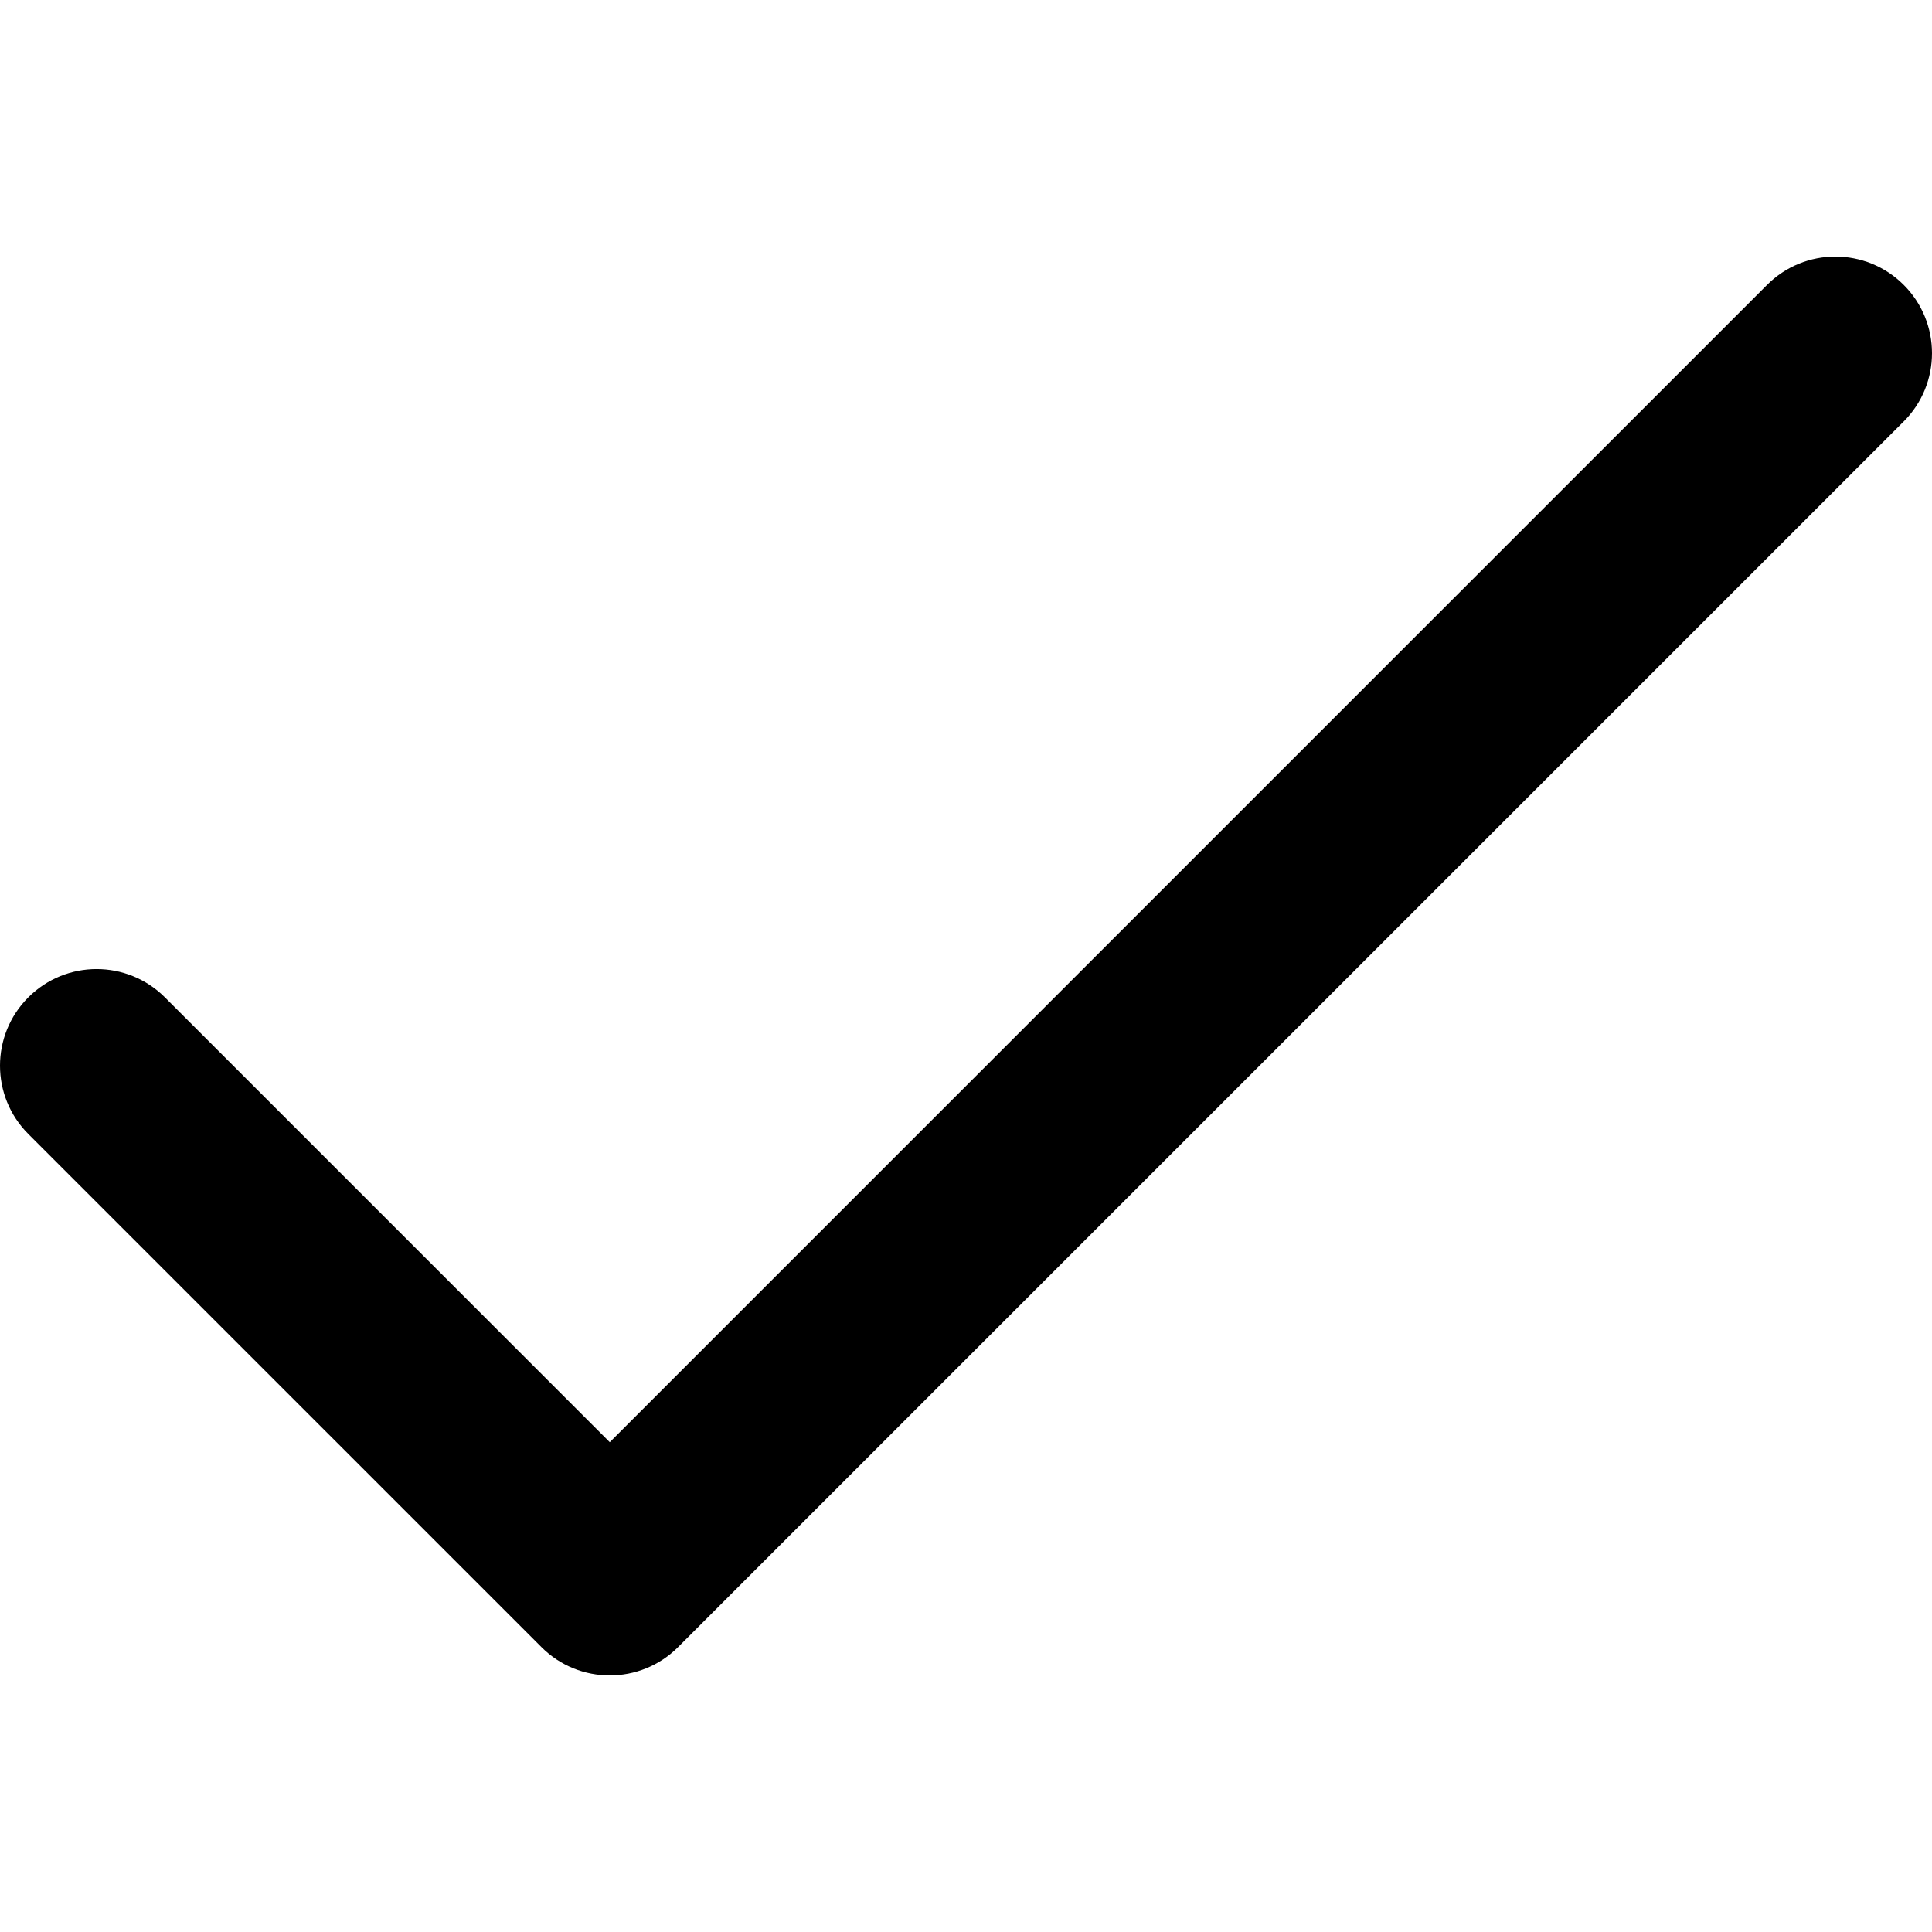
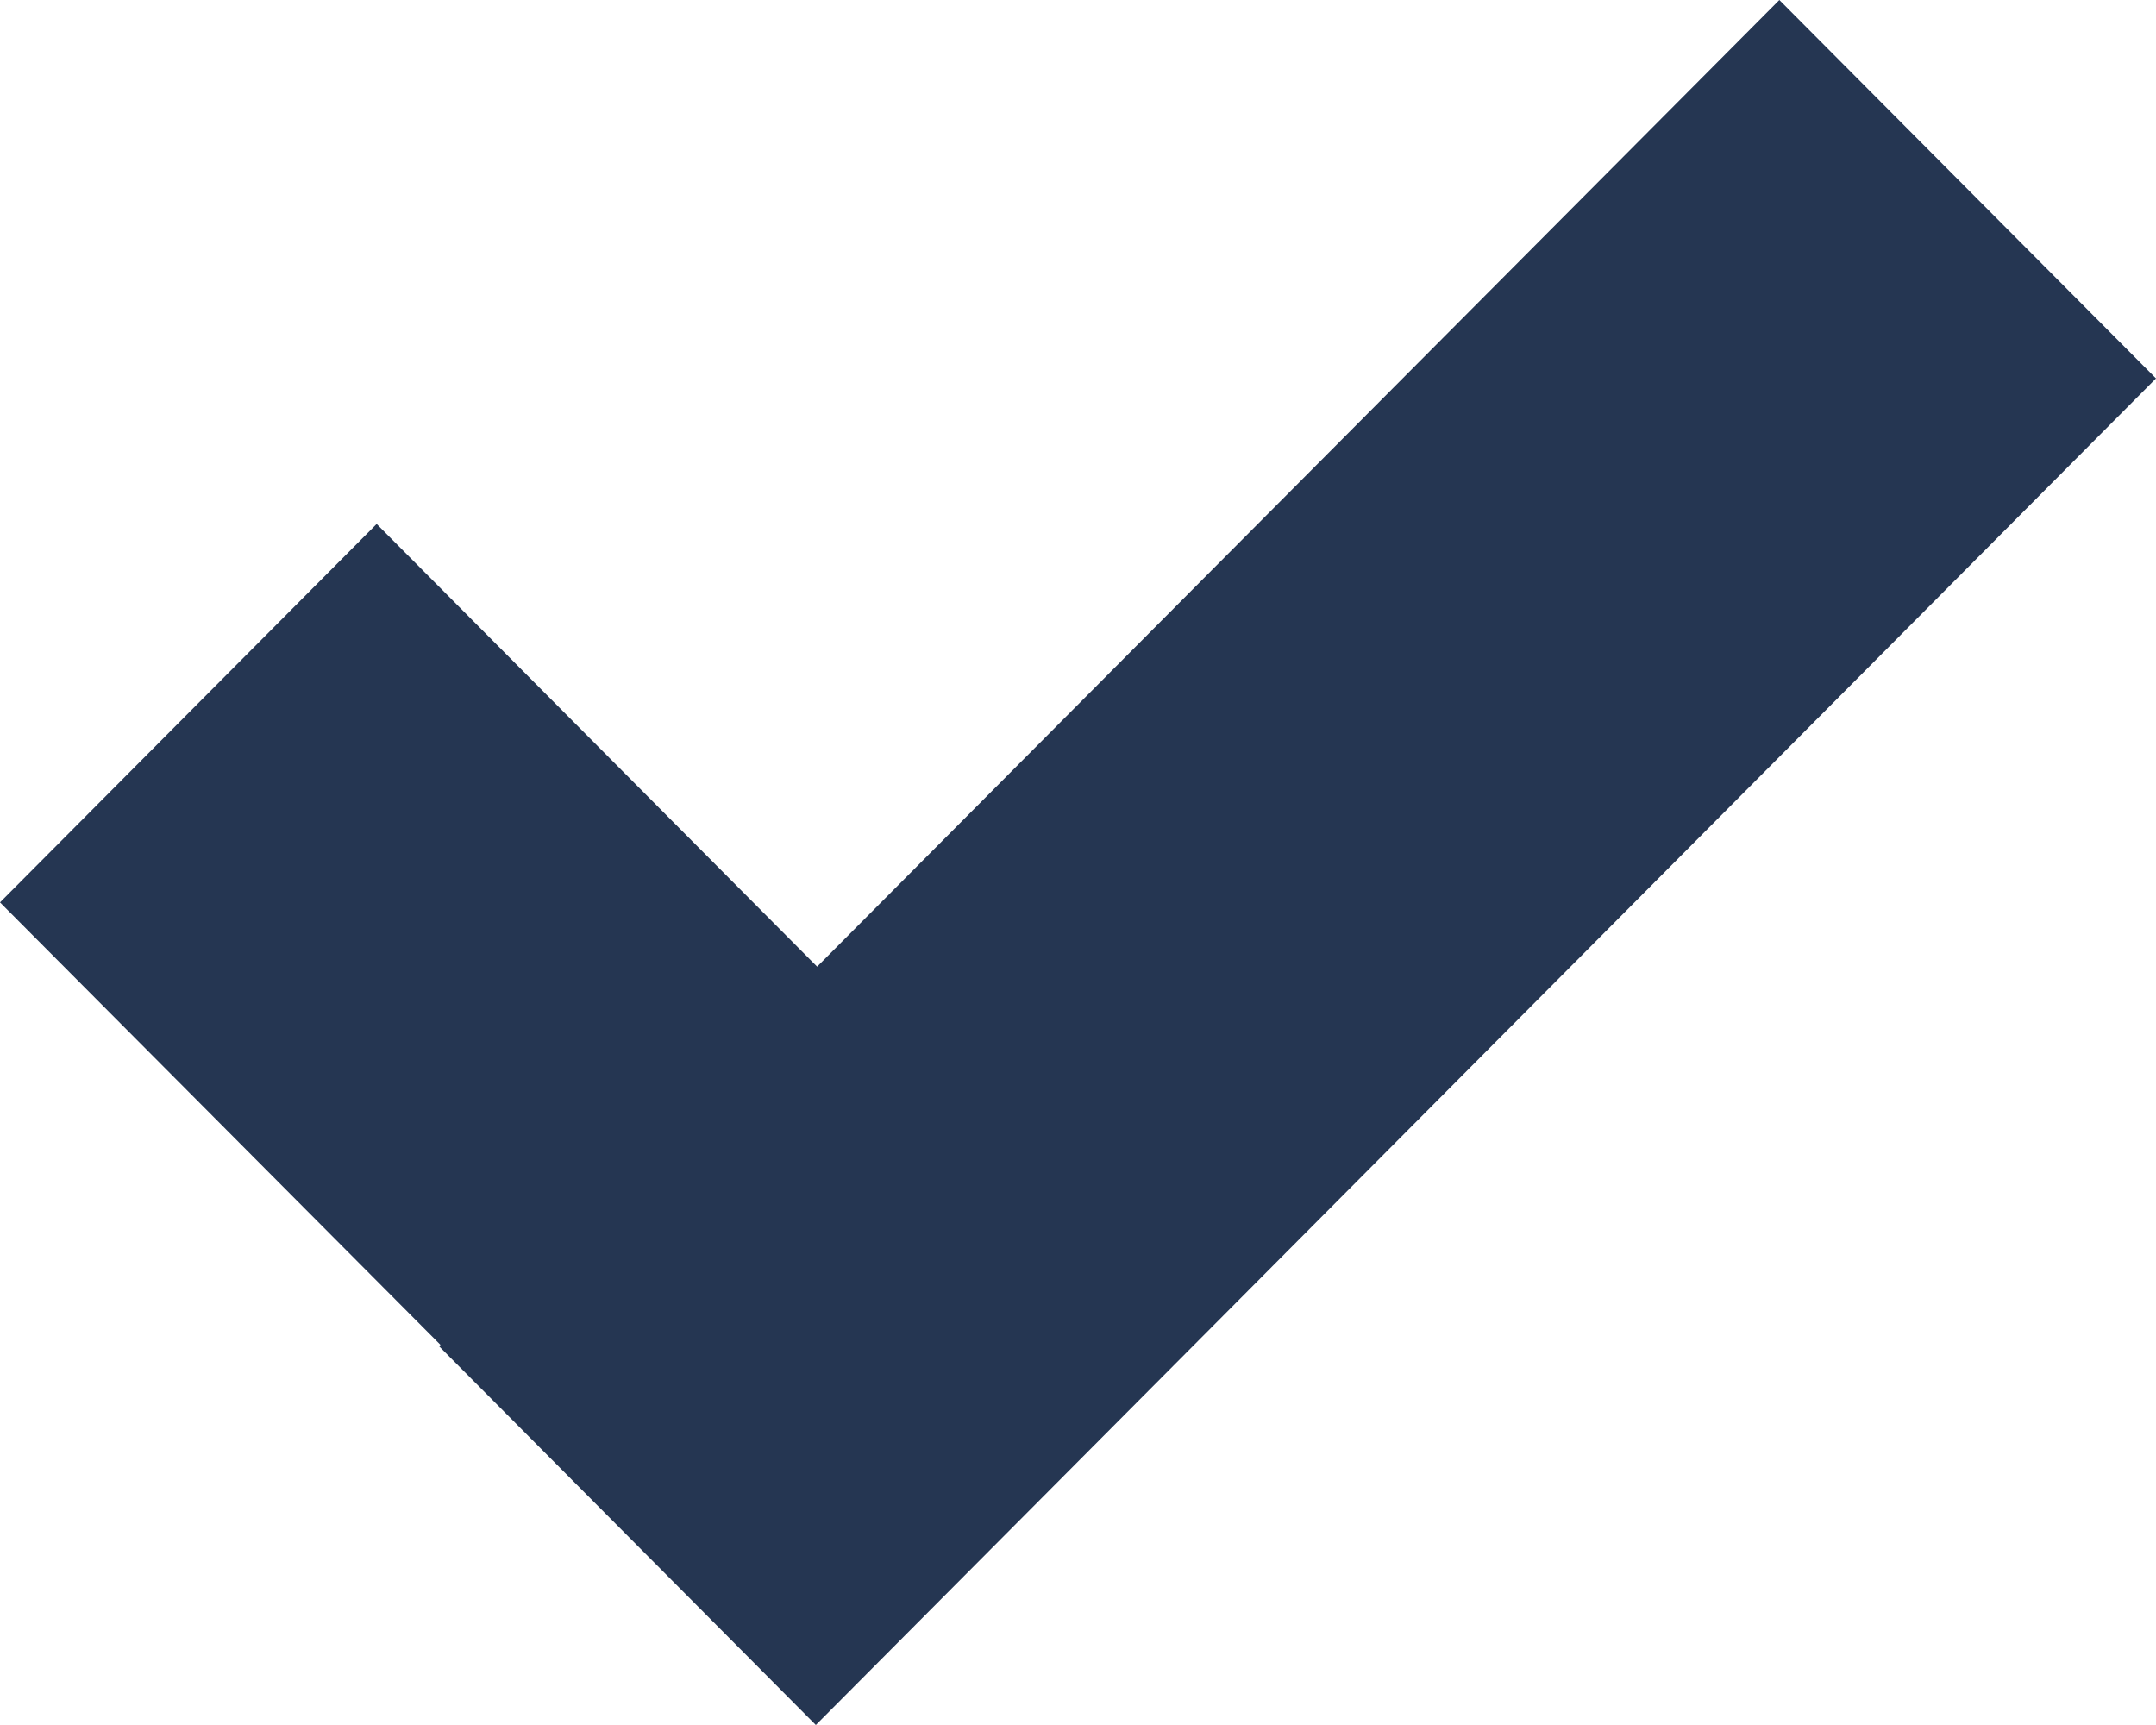
- <svg xmlns="http://www.w3.org/2000/svg" version="1.1" id="Layer_1" x="0px" y="0px" viewBox="0 0 512 512" style="enable-background:new 0 0 512 512;" xml:space="preserve">
-   <path d="M504.502,75.496c-9.997-9.998-26.205-9.998-36.204,0L161.594,382.203L43.702,264.311c-9.997-9.998-26.205-9.997-36.204,0    c-9.998,9.997-9.998,26.205,0,36.203l135.994,135.992c9.994,9.997,26.214,9.99,36.204,0L504.502,111.7    C514.5,101.703,514.499,85.494,504.502,75.496z" />
+ <svg xmlns="http://www.w3.org/2000/svg" width="10" height="8" viewBox="0 0 10 8">
+   <defs>
+     <style>
+       .cls-1 {
+         fill: #253652;
+         fill-rule: evenodd;
+       }
+     </style>
+   </defs>
+   <path id="Фигура_562_копия" data-name="Фигура 562 копия" class="cls-1" d="M10,1.755L3.784,8,2.037,6.244l0.006-.007L0,4.185,1.747,2.43,3.79,4.483,8.253,0Z" />
</svg>
